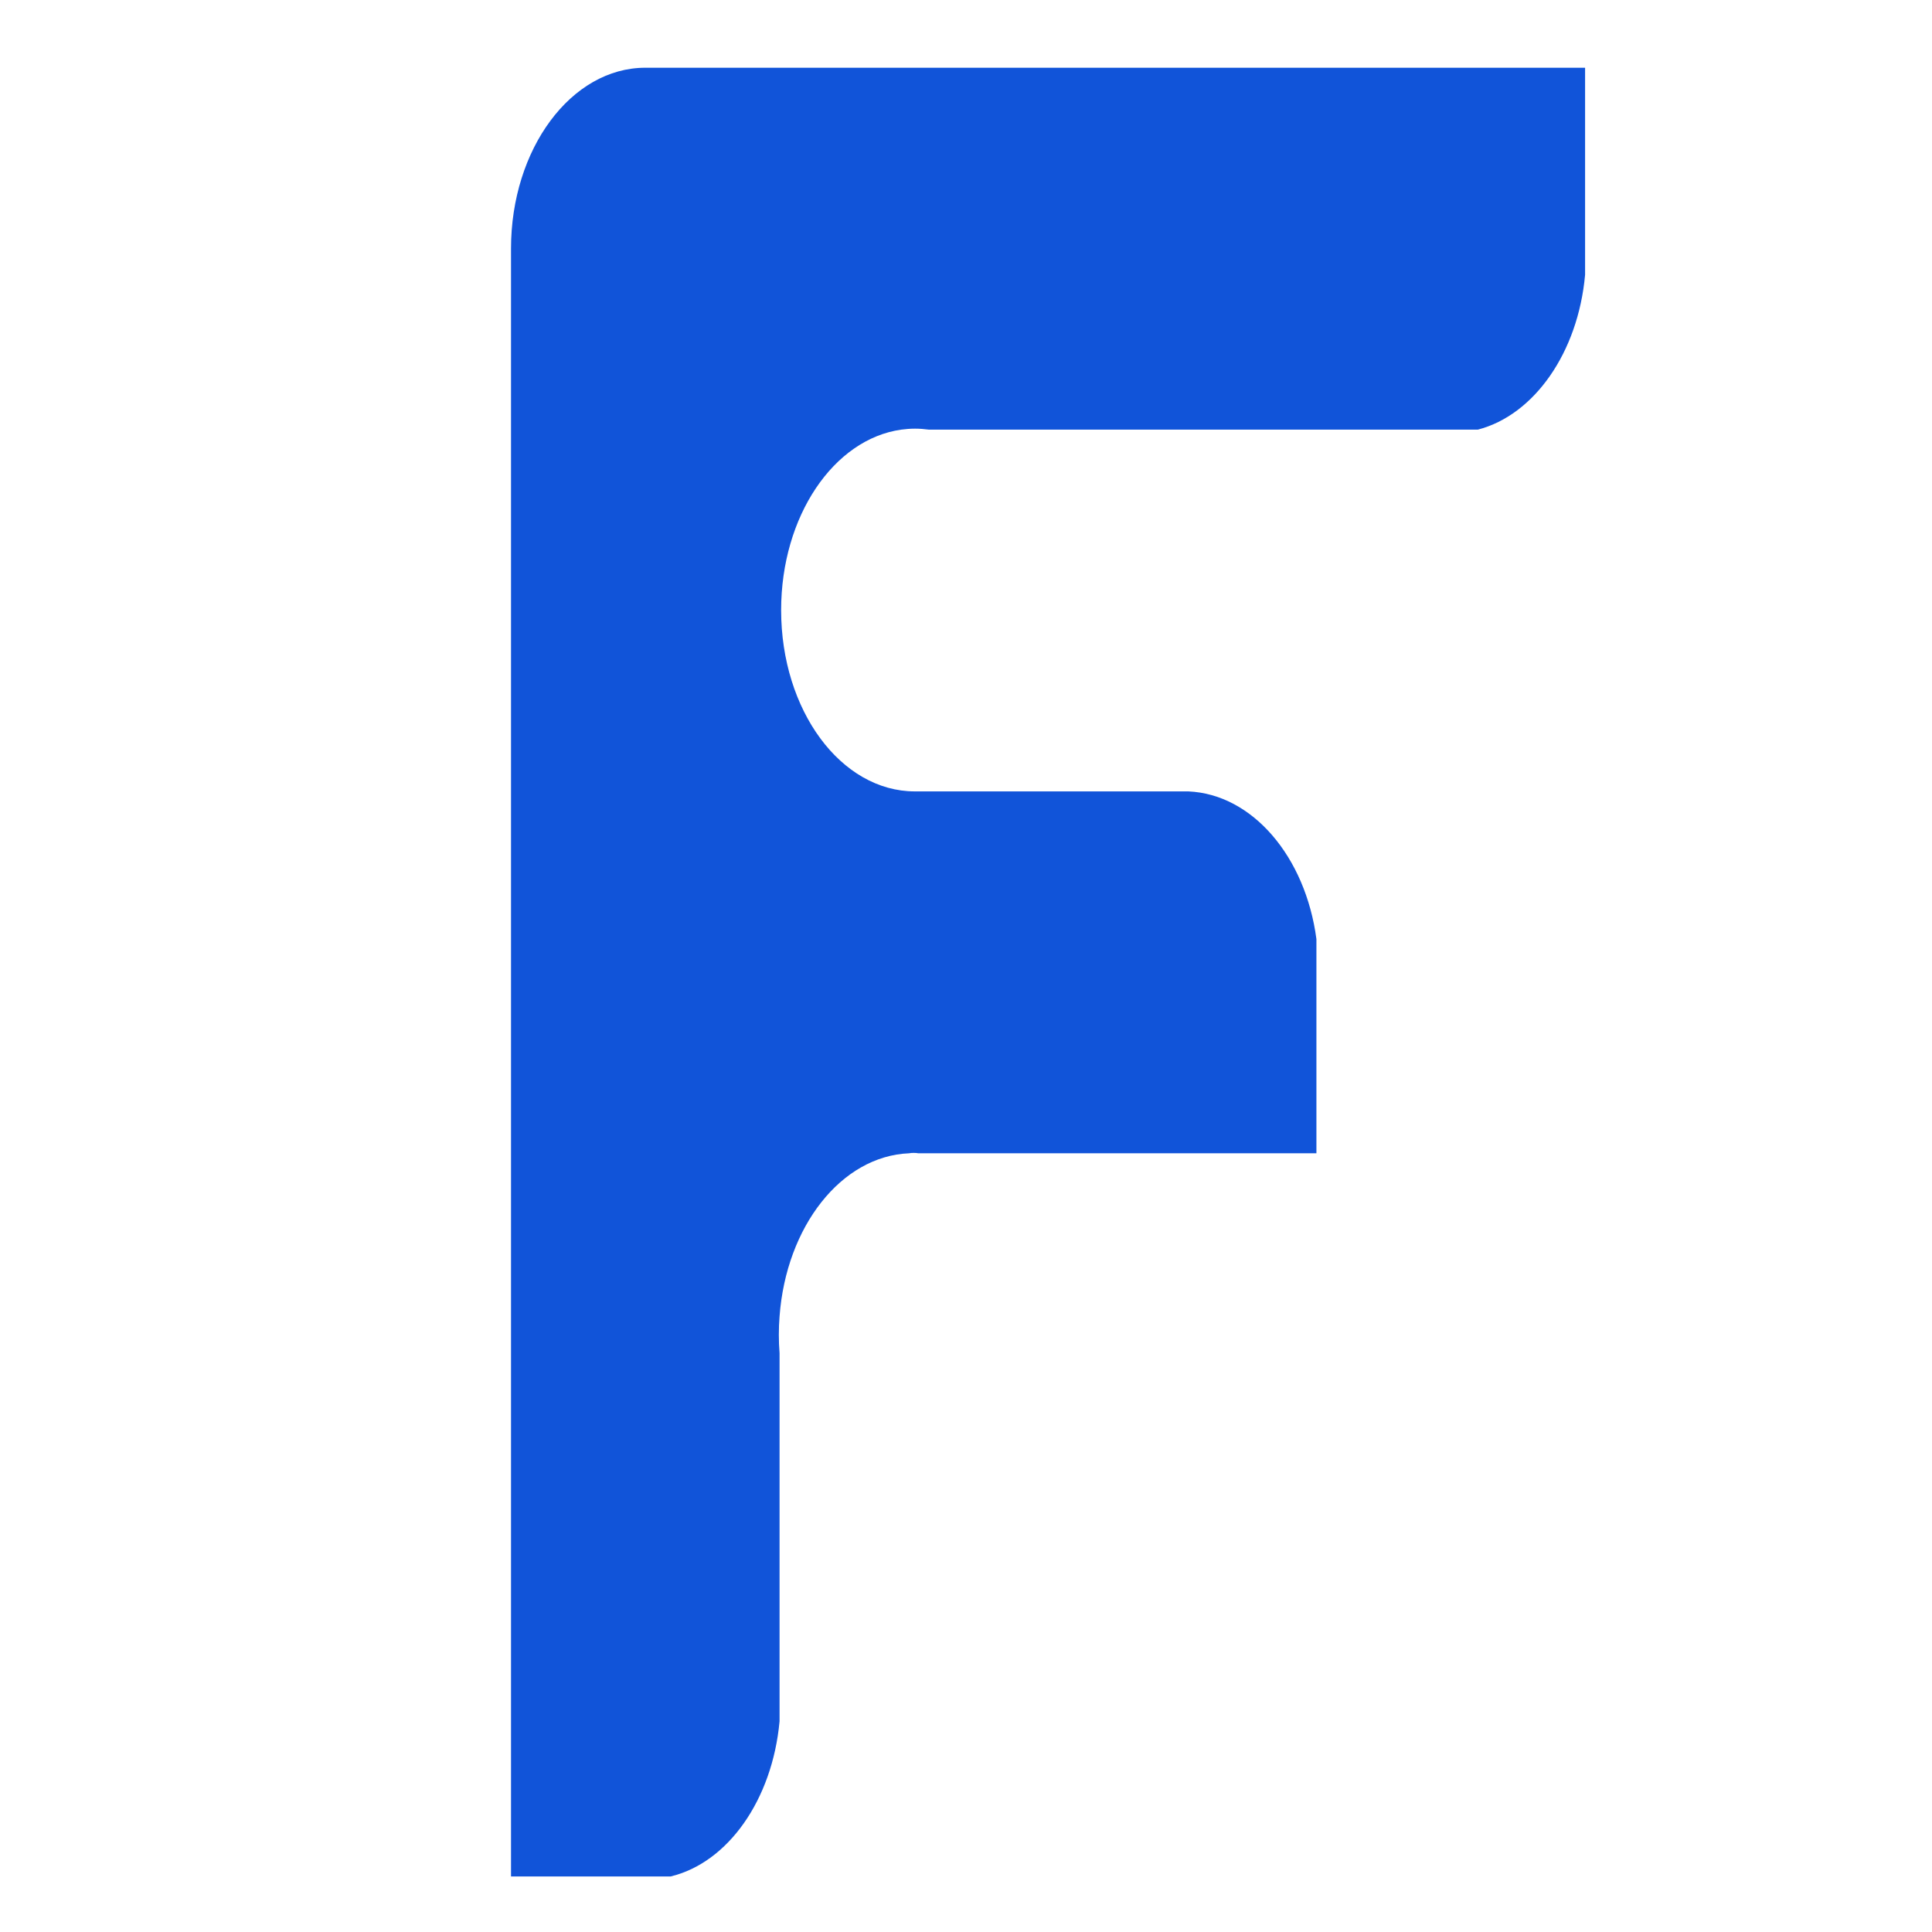
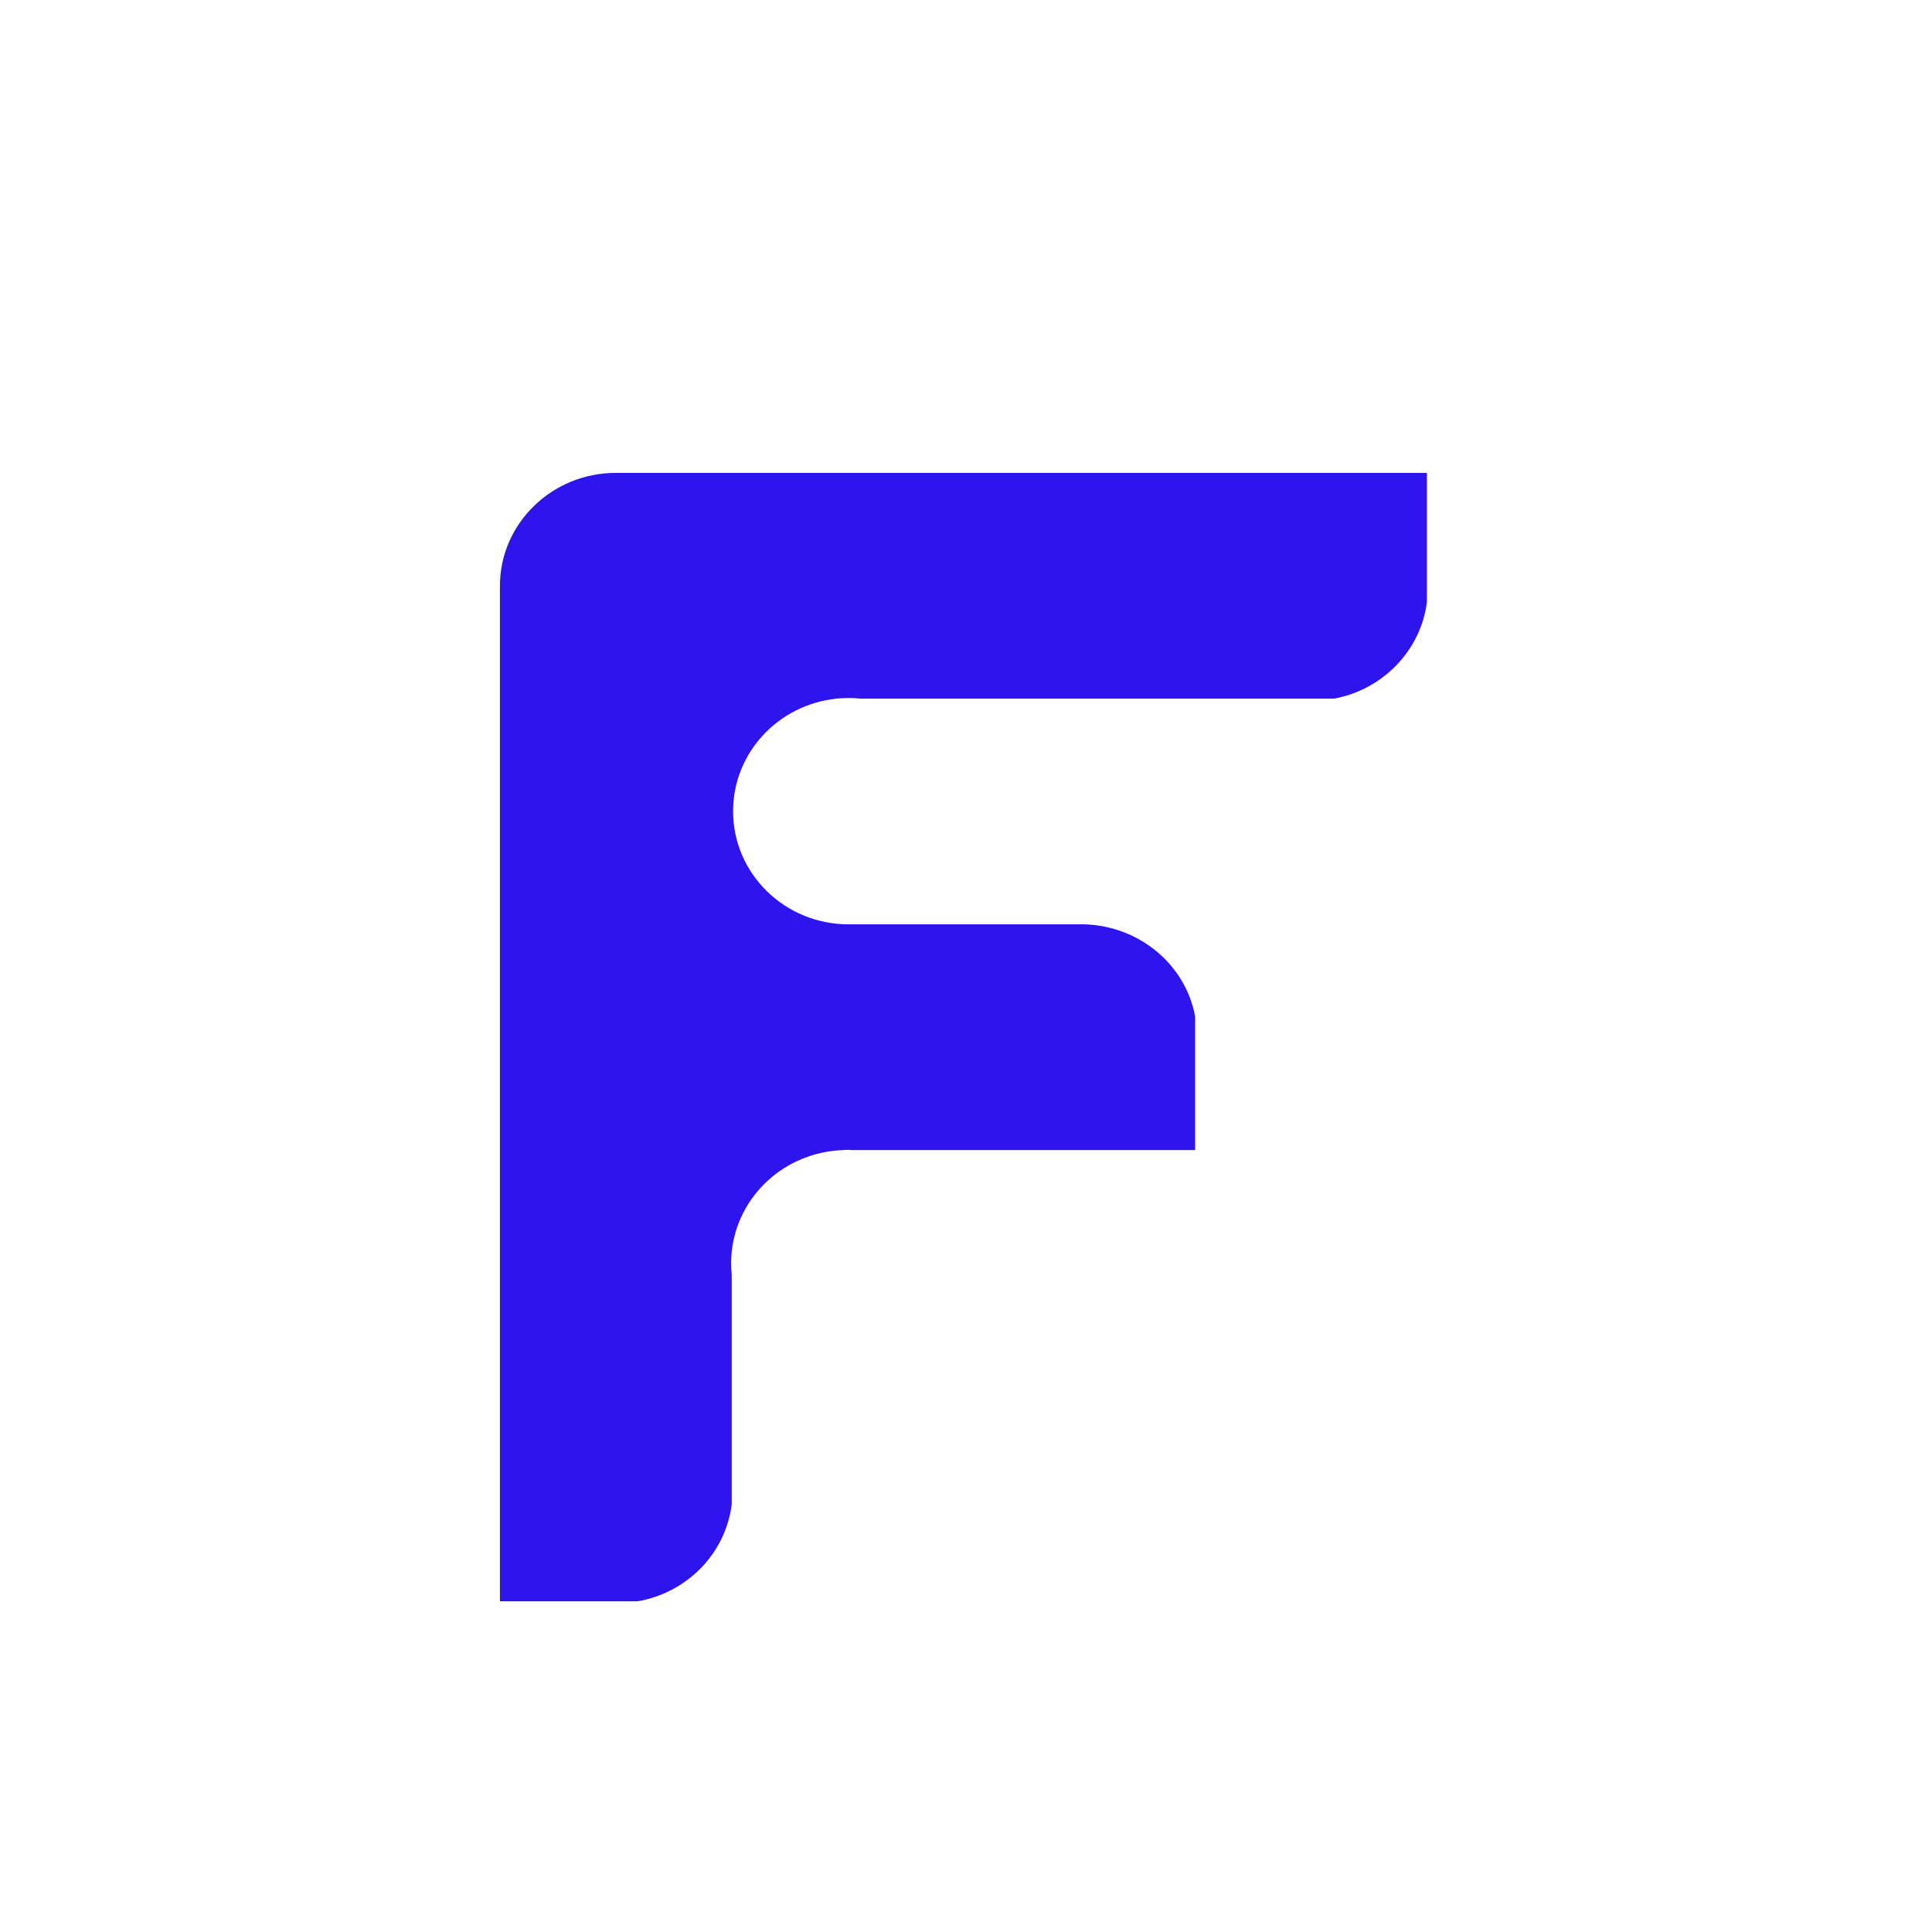
- <svg xmlns="http://www.w3.org/2000/svg" id="Camada_1" version="1.1" viewBox="0 0 160 160">
+ <svg xmlns="http://www.w3.org/2000/svg" width="375" zoomAndPan="magnify" viewBox="0 0 281.25 281.25" height="375" preserveAspectRatio="xMidYMid meet" version="1.0">
  <defs>
-     <style>
-       .st0 {
-         fill: #1154d9;
-       }
-     </style>
+     <clipPath id="ac5295d0d0">
+       <path d="M 72.781 68.688 L 207.723 68.688 L 207.723 233.25 L 72.781 233.25 Z M 72.781 68.688 " clip-rule="nonzero" />
+     </clipPath>
  </defs>
-   <path class="st0" d="M131.27,5.62v17.14c-.58,6.44-4.22,11.61-8.88,12.82h-45.47c-.38-.05-.75-.08-1.14-.08s-.77.03-1.14.08c-5.59.78-9.95,7.17-9.95,14.95,0,8.29,4.95,15.01,11.08,15.01h22.64c5.32.23,9.71,5.42,10.61,12.23v17.74h-32.97c-.13-.03-.25-.03-.38-.03s-.25,0-.38.03c-5.63.23-10.18,6.08-10.73,13.5-.04.49-.06,1.01-.06,1.53s.02,1.04.06,1.53v30.48c-.6,6.51-4.28,11.71-9.02,12.85h-13.22V20.59c0-8.26,4.99-14.98,11.12-14.98h77.83,0Z" />
+   <g clip-path="url(#ac5295d0d0)">
+     <path fill="#2e14ed" d="M 207.723 68.84 L 207.723 87.633 C 206.844 94.691 201.32 100.367 194.246 101.699 L 125.25 101.699 C 124.668 101.648 124.113 101.613 123.527 101.613 C 122.949 101.613 122.359 101.648 121.805 101.699 C 113.336 102.559 106.719 109.559 106.719 118.102 C 106.719 127.184 114.23 134.559 123.527 134.559 L 157.883 134.559 C 165.957 134.812 172.609 140.508 173.98 147.969 L 173.98 167.422 L 123.961 167.422 C 123.762 167.391 123.586 167.391 123.383 167.391 C 123.184 167.391 123.004 167.391 122.801 167.422 C 114.266 167.676 107.363 174.09 106.52 182.223 C 106.457 182.762 106.434 183.332 106.434 183.902 C 106.434 184.473 106.465 185.047 106.52 185.582 L 106.52 219.016 C 105.613 226.156 100.031 231.852 92.836 233.109 L 72.781 233.109 L 72.781 85.27 C 72.781 76.215 80.359 68.84 89.645 68.84 Z M 207.723 68.84 " fill-opacity="1" fill-rule="nonzero" />
+   </g>
</svg>
